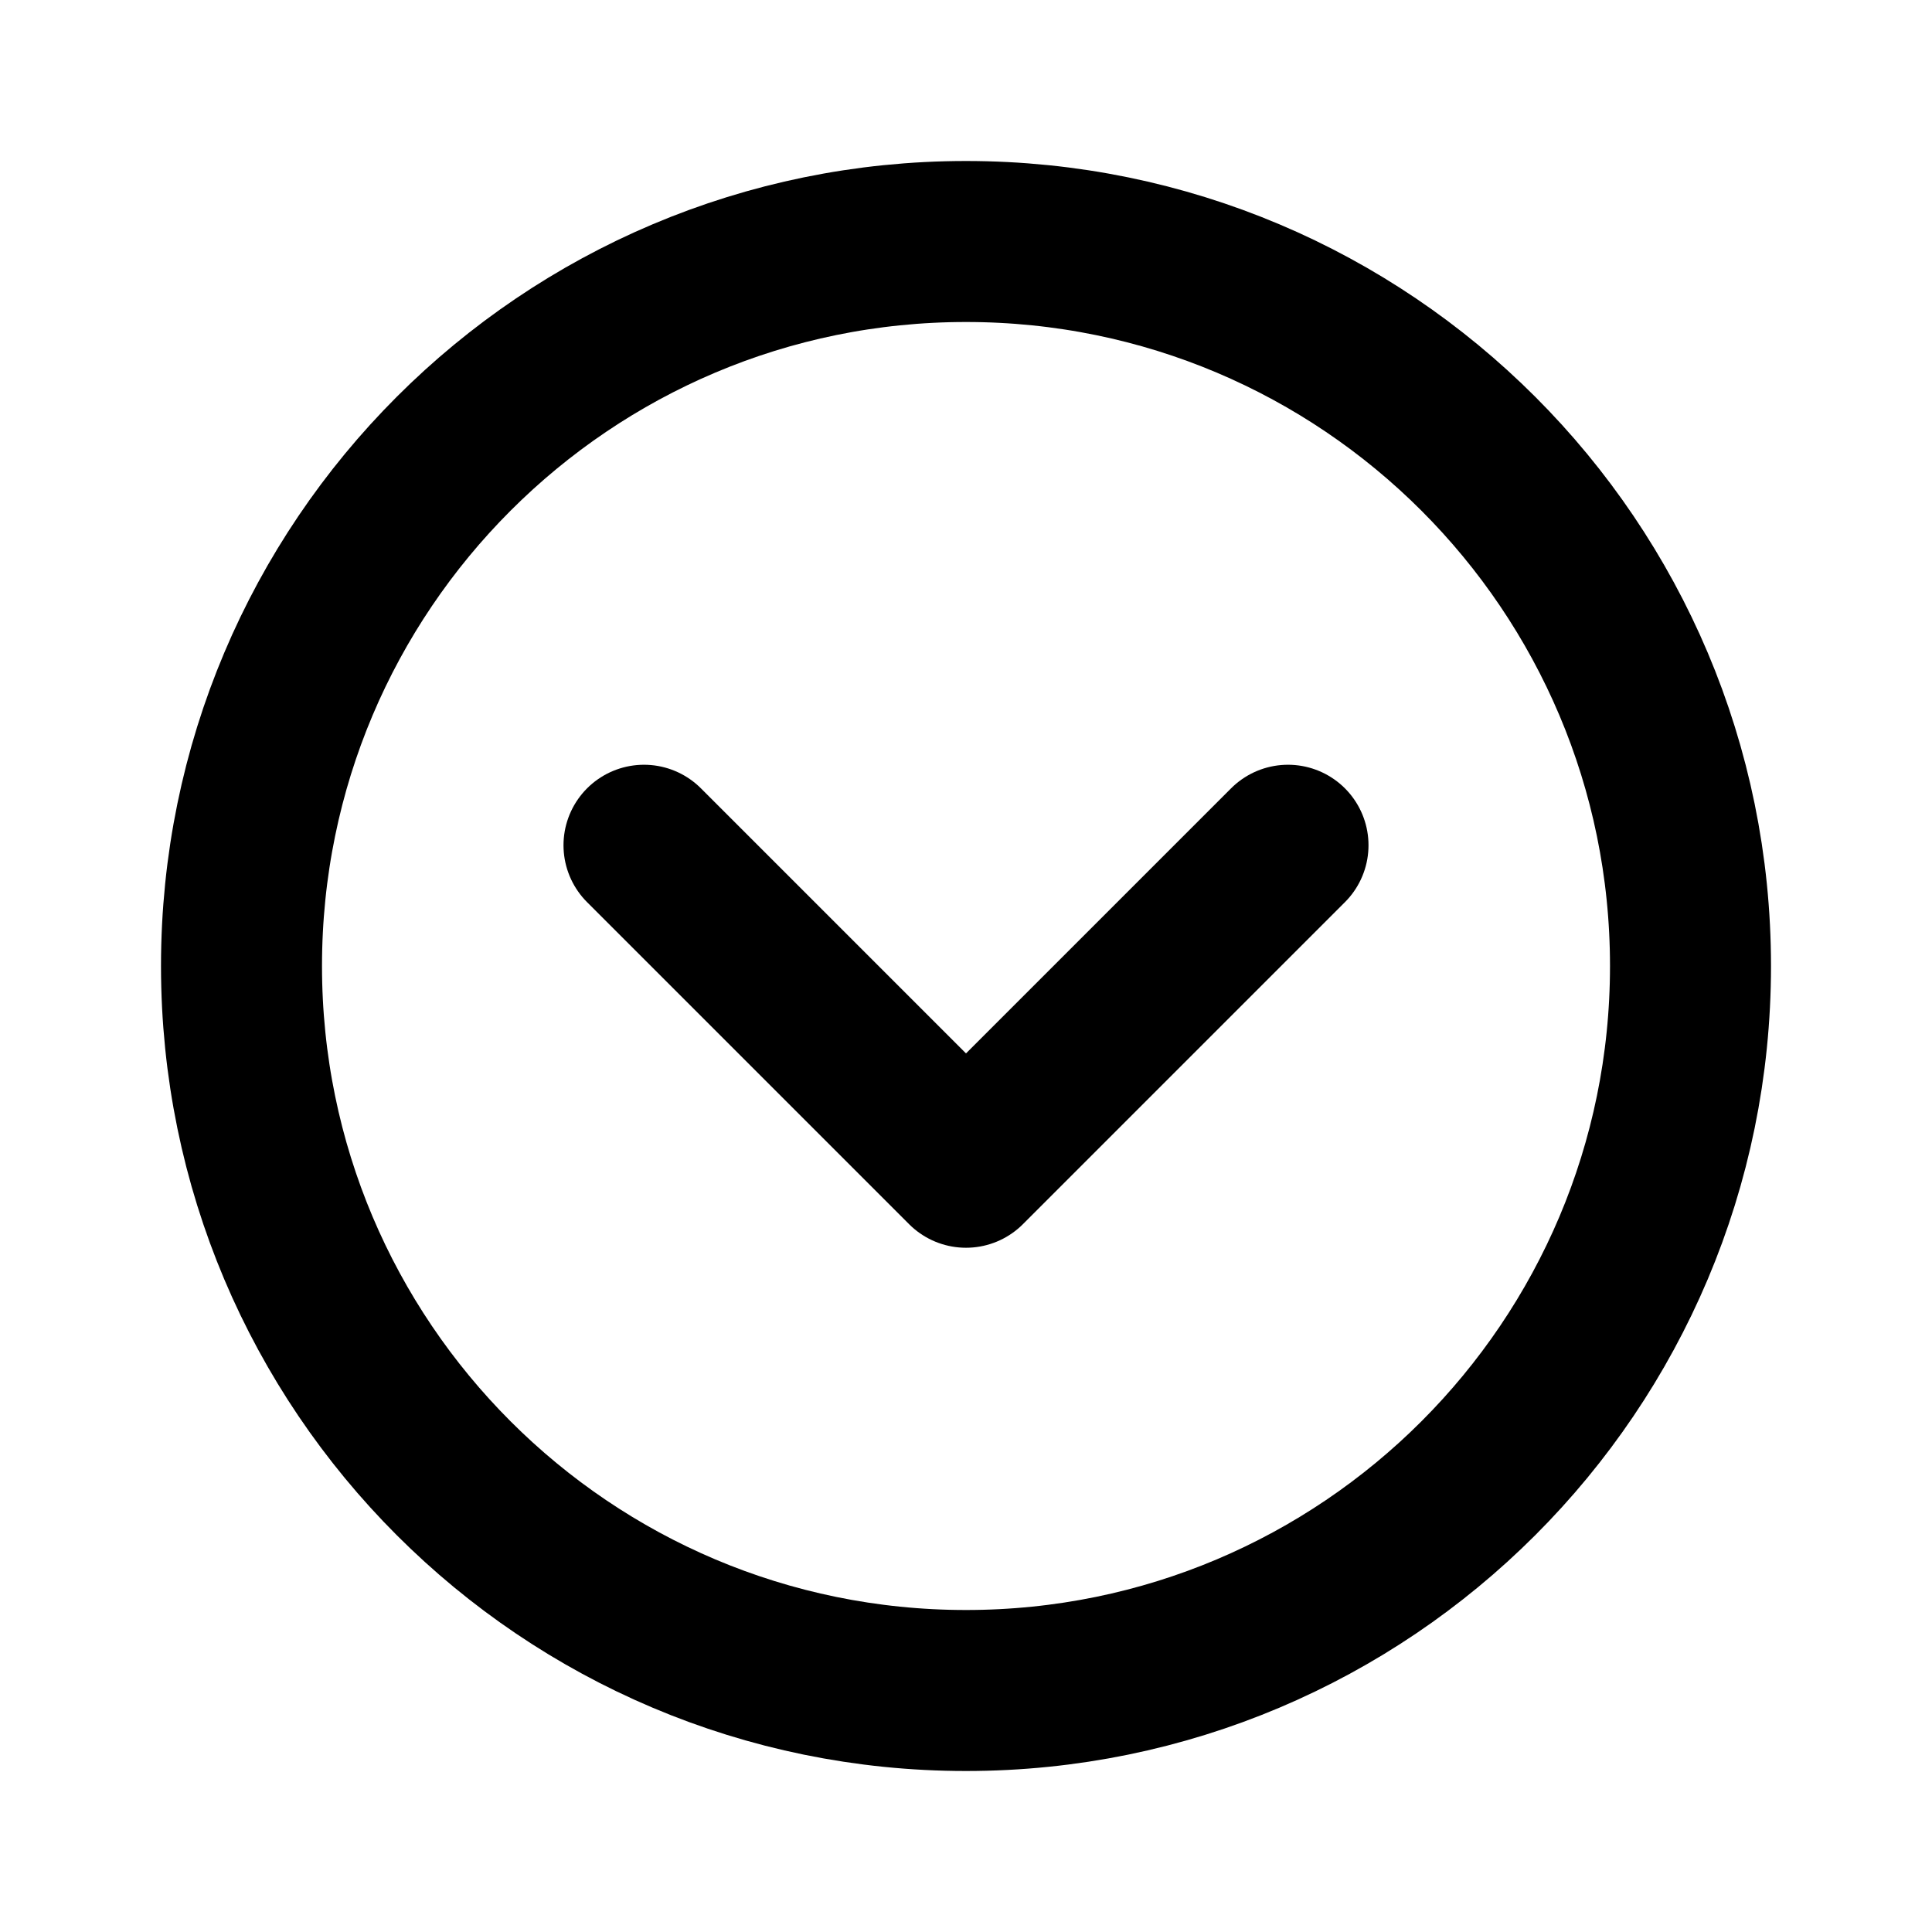
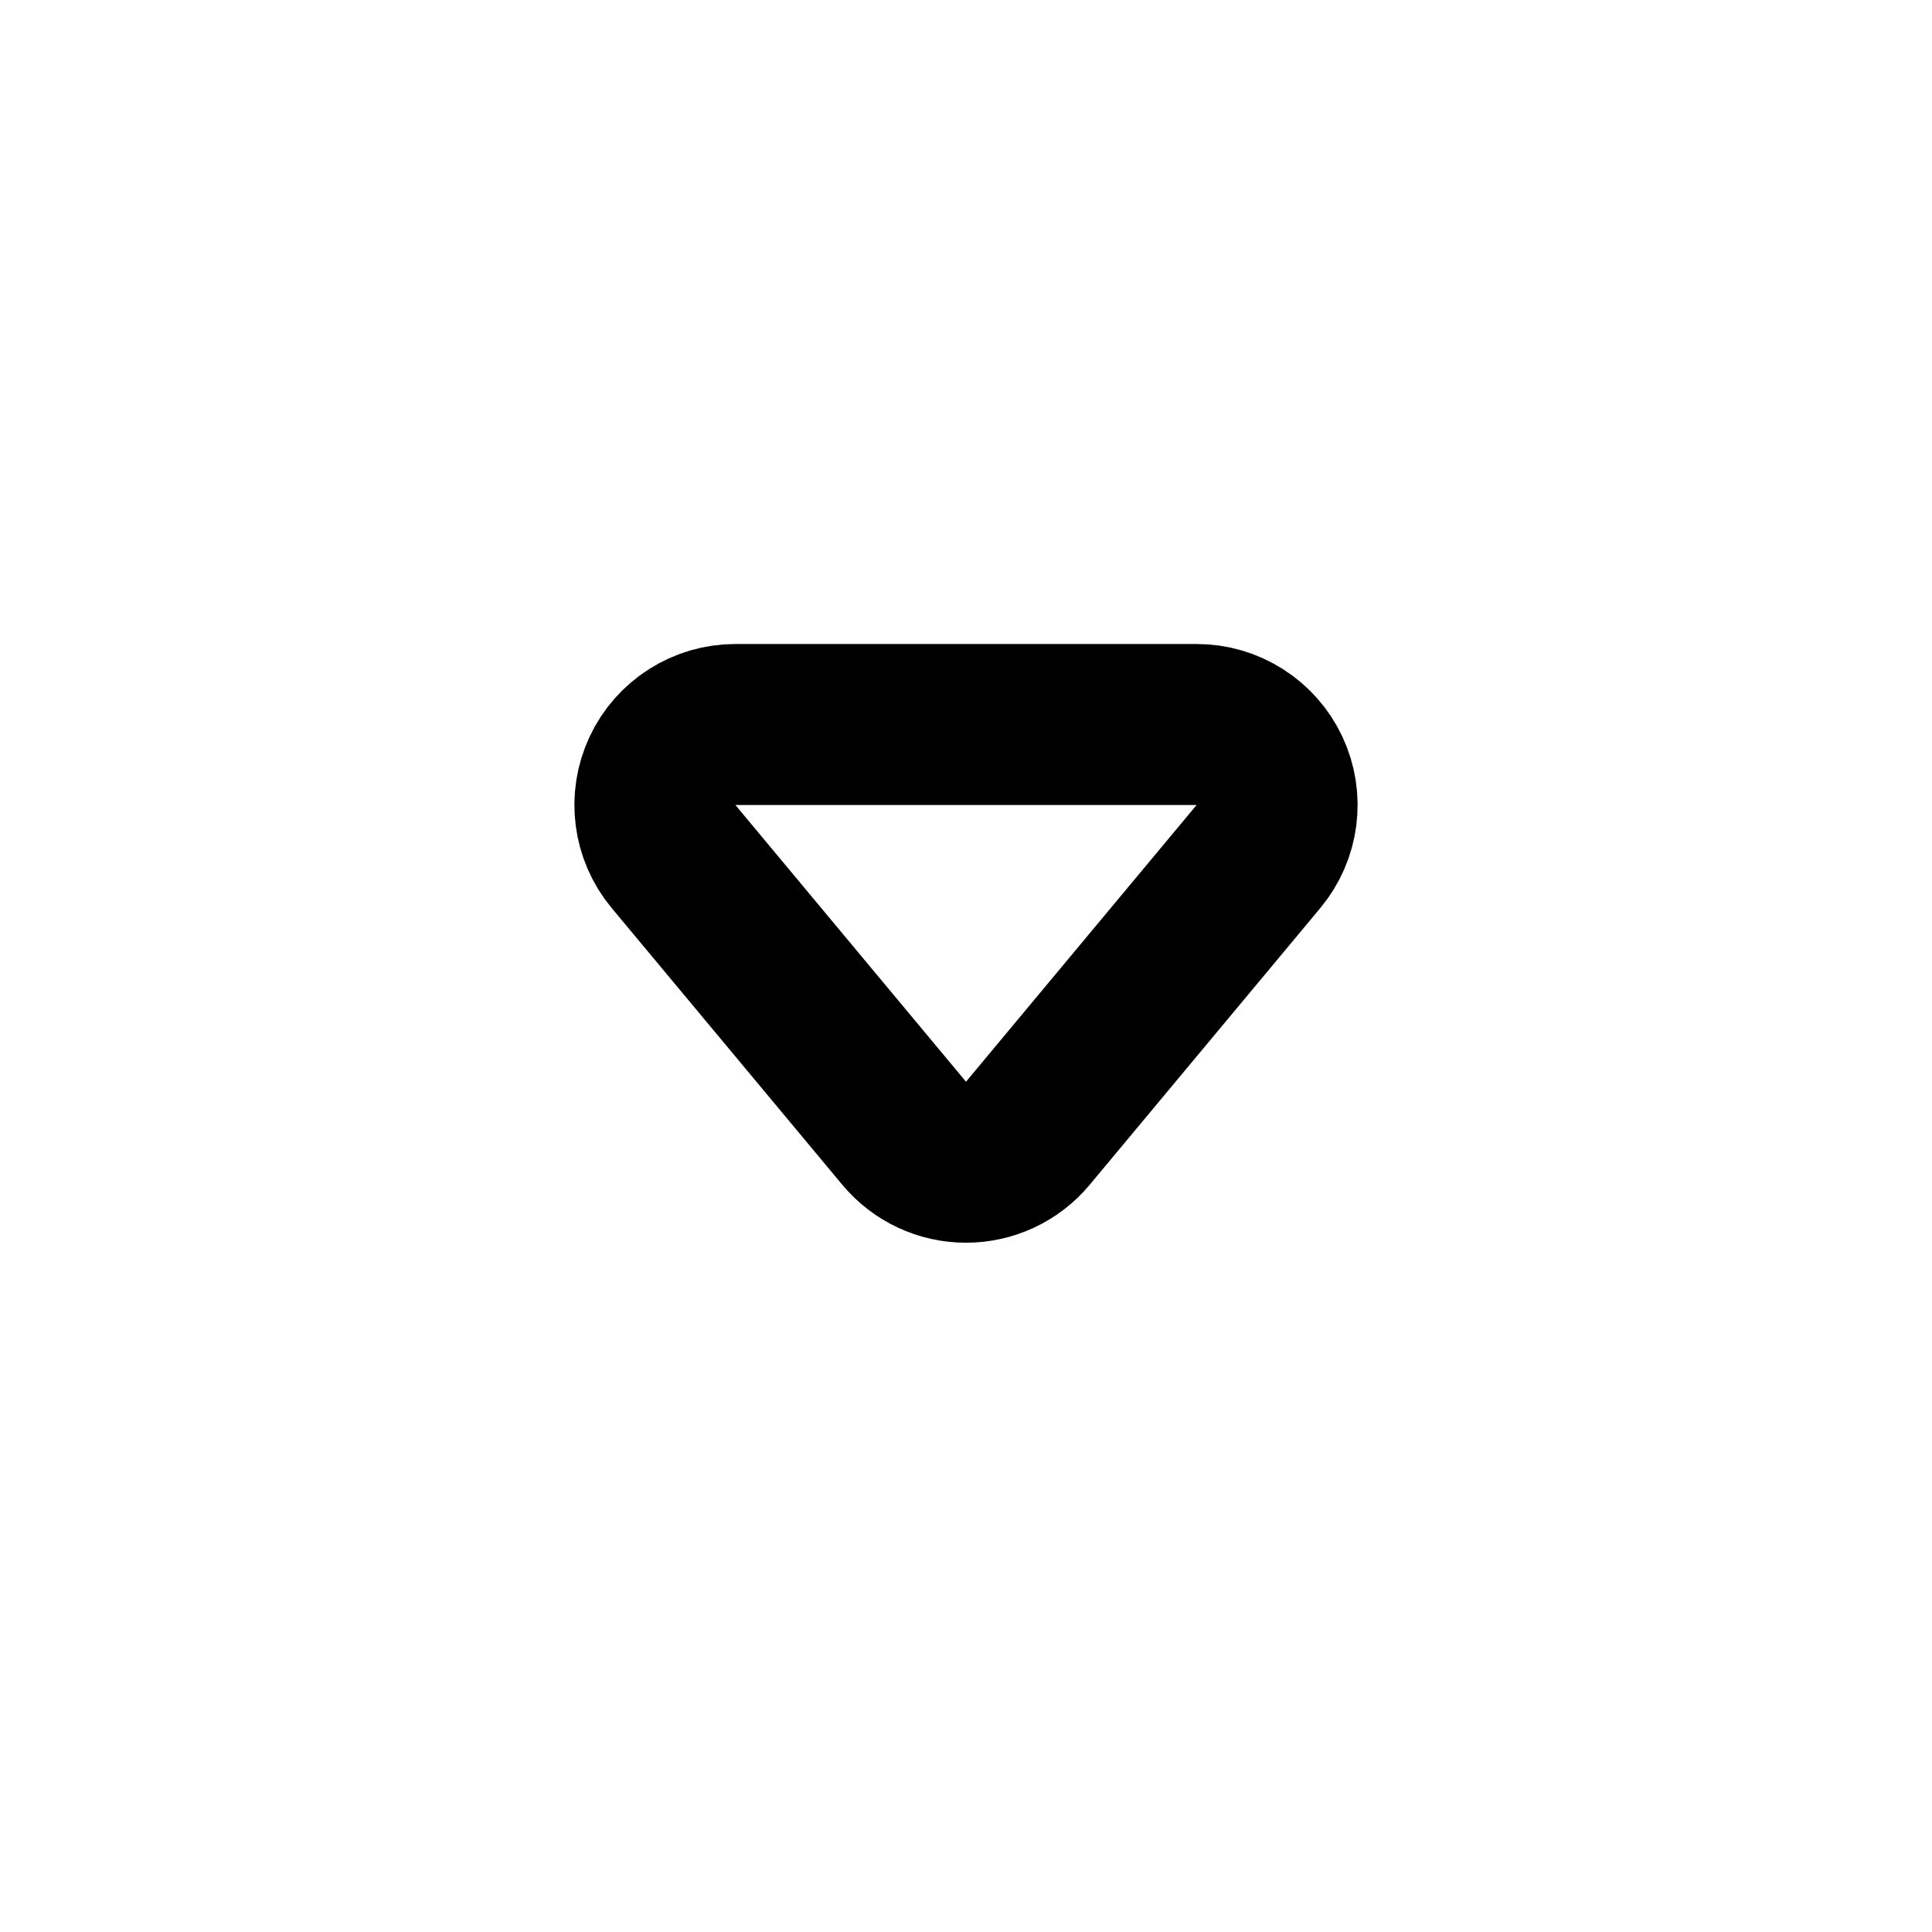
<svg xmlns="http://www.w3.org/2000/svg" width="24" height="24" viewBox="0 0 24 24" fill="none" stroke="currentColor" stroke-width="2" stroke-linecap="round" stroke-linejoin="round" aria-hidden="true" focusable="false" data-icon="U-chevron" data-icon-family="utility" data-option="B" data-size="24">
-   <circle cx="12" cy="12" r="9" />
-   <path d="M8 10.5 L12 14.5 L16 10.5" />
+   <path d="M9.135 9 L14.865 9 A1 1 0 0 1 15.633 10.64 L12.768 14.078 A1 1 0 0 1 11.232 14.078 L8.367 10.64 A1 1 0 0 1 9.135 9 Z" />
</svg>
